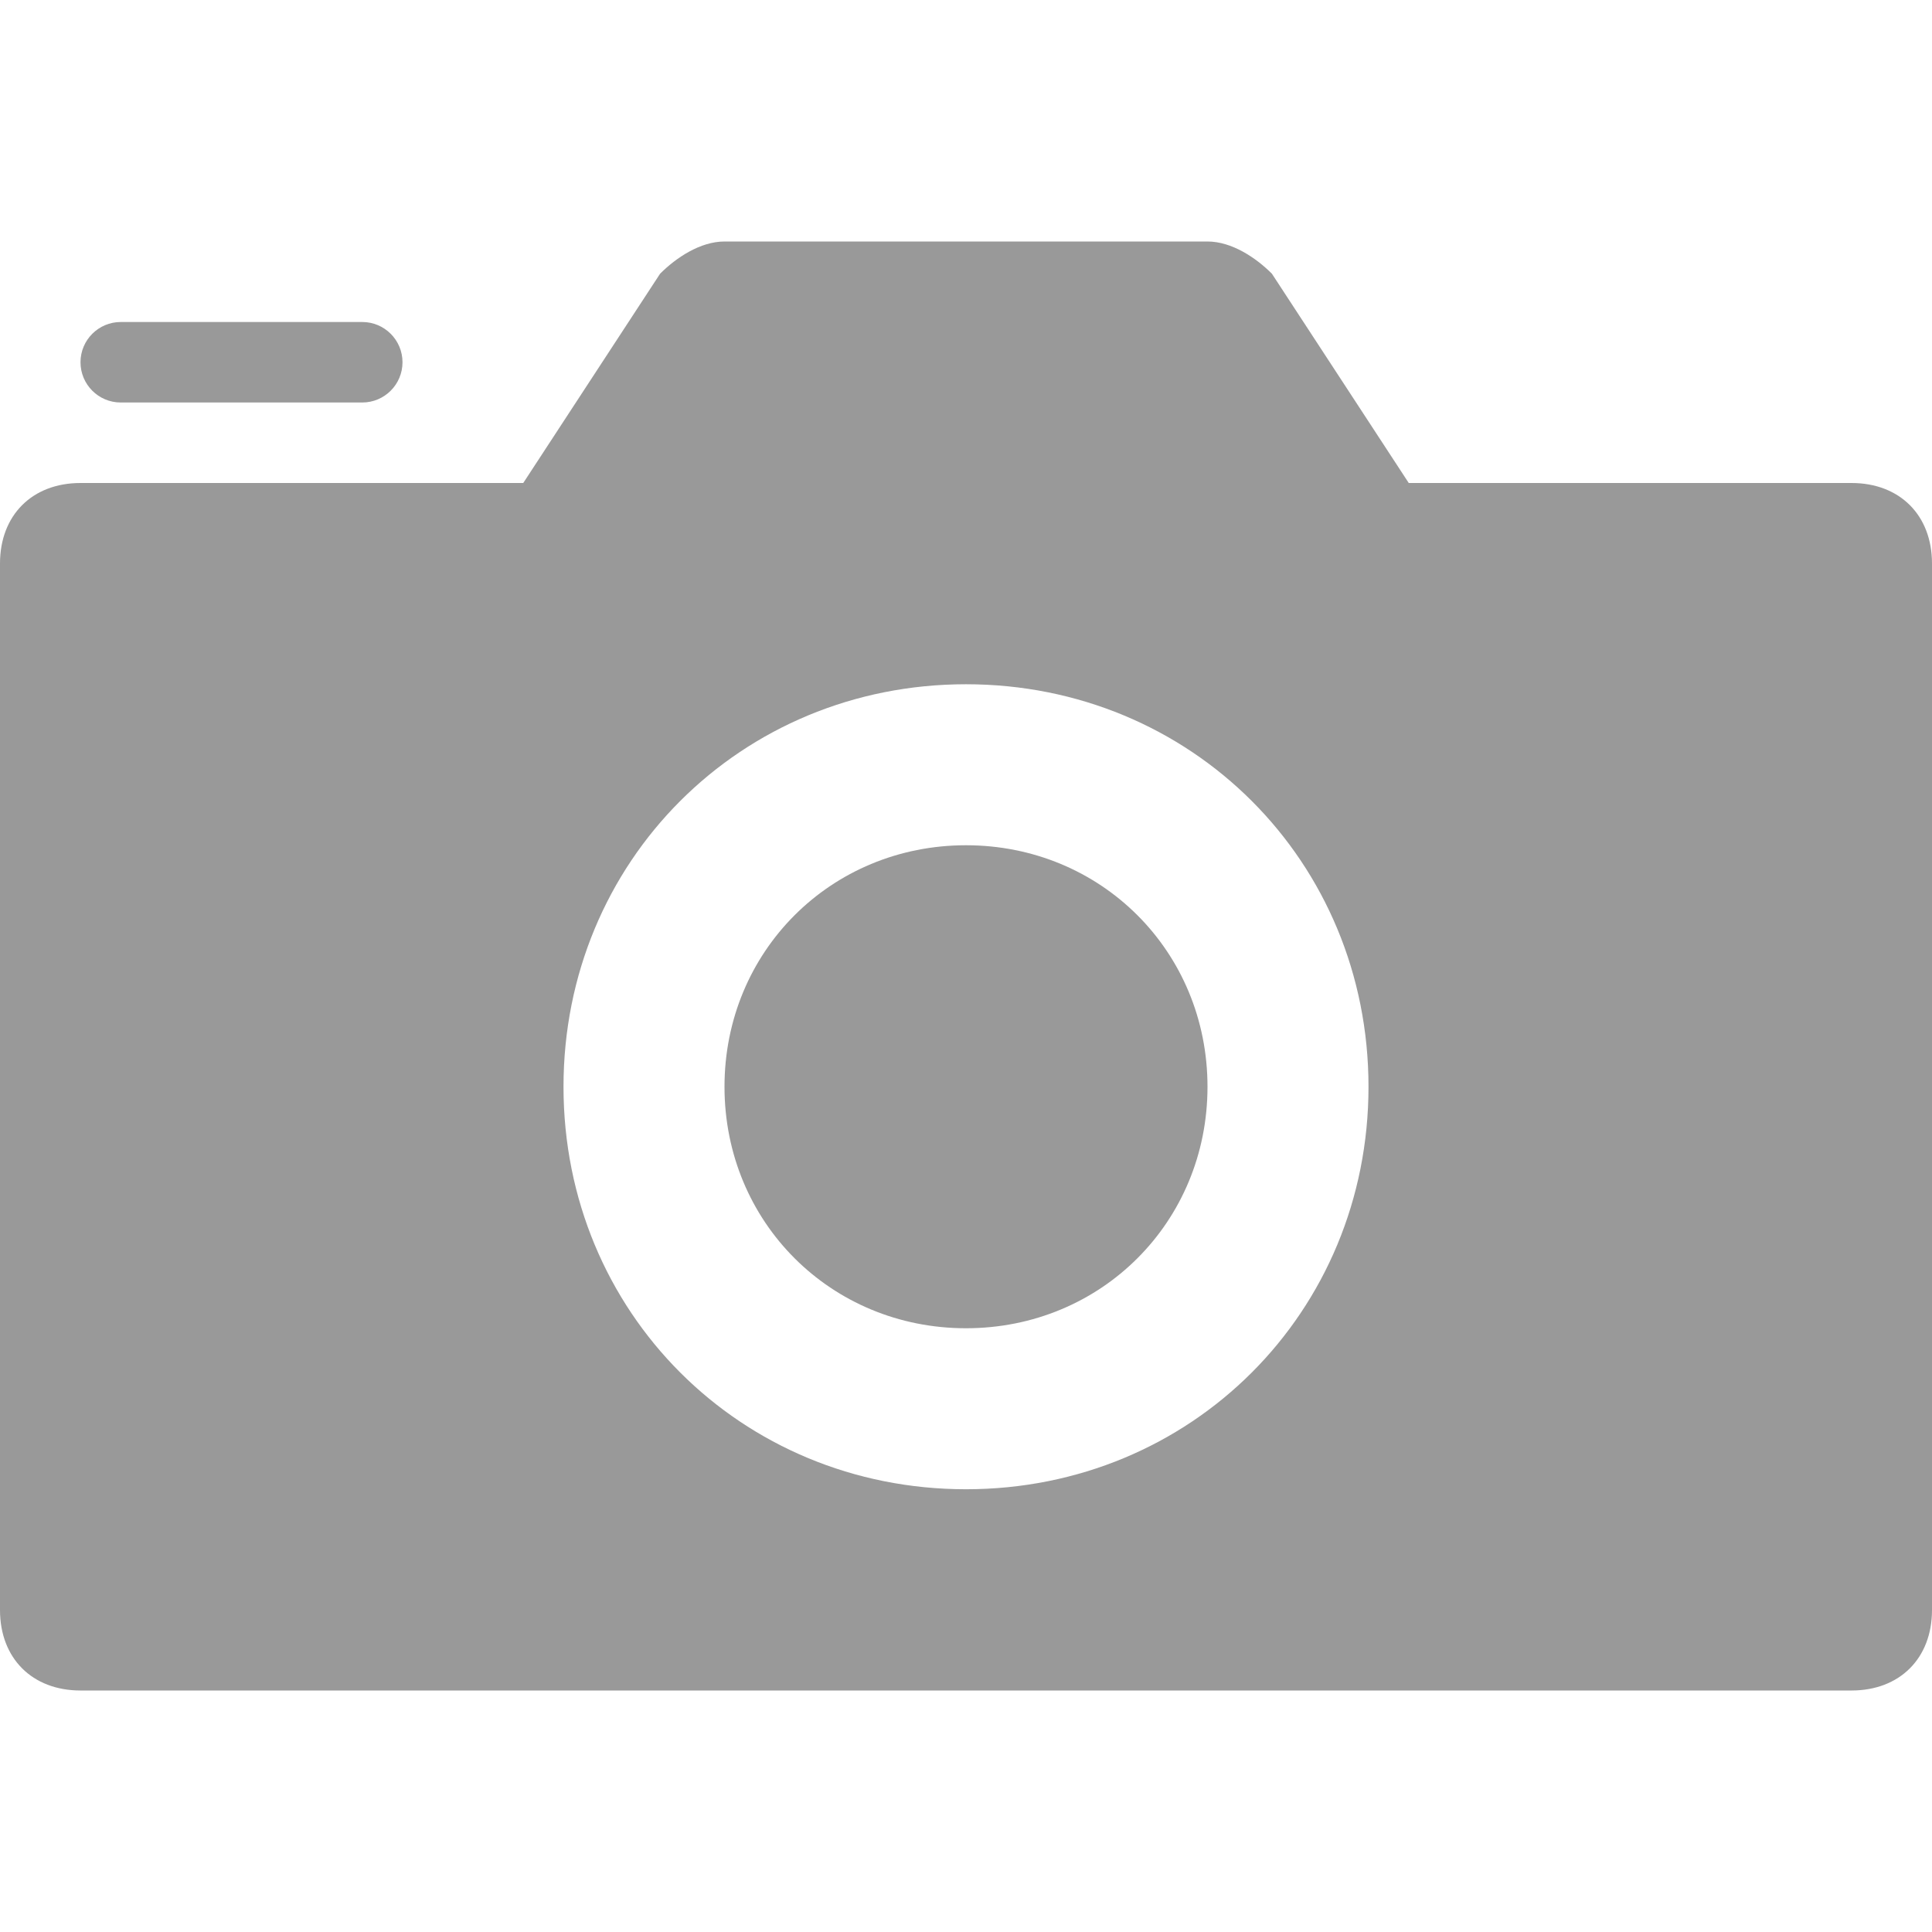
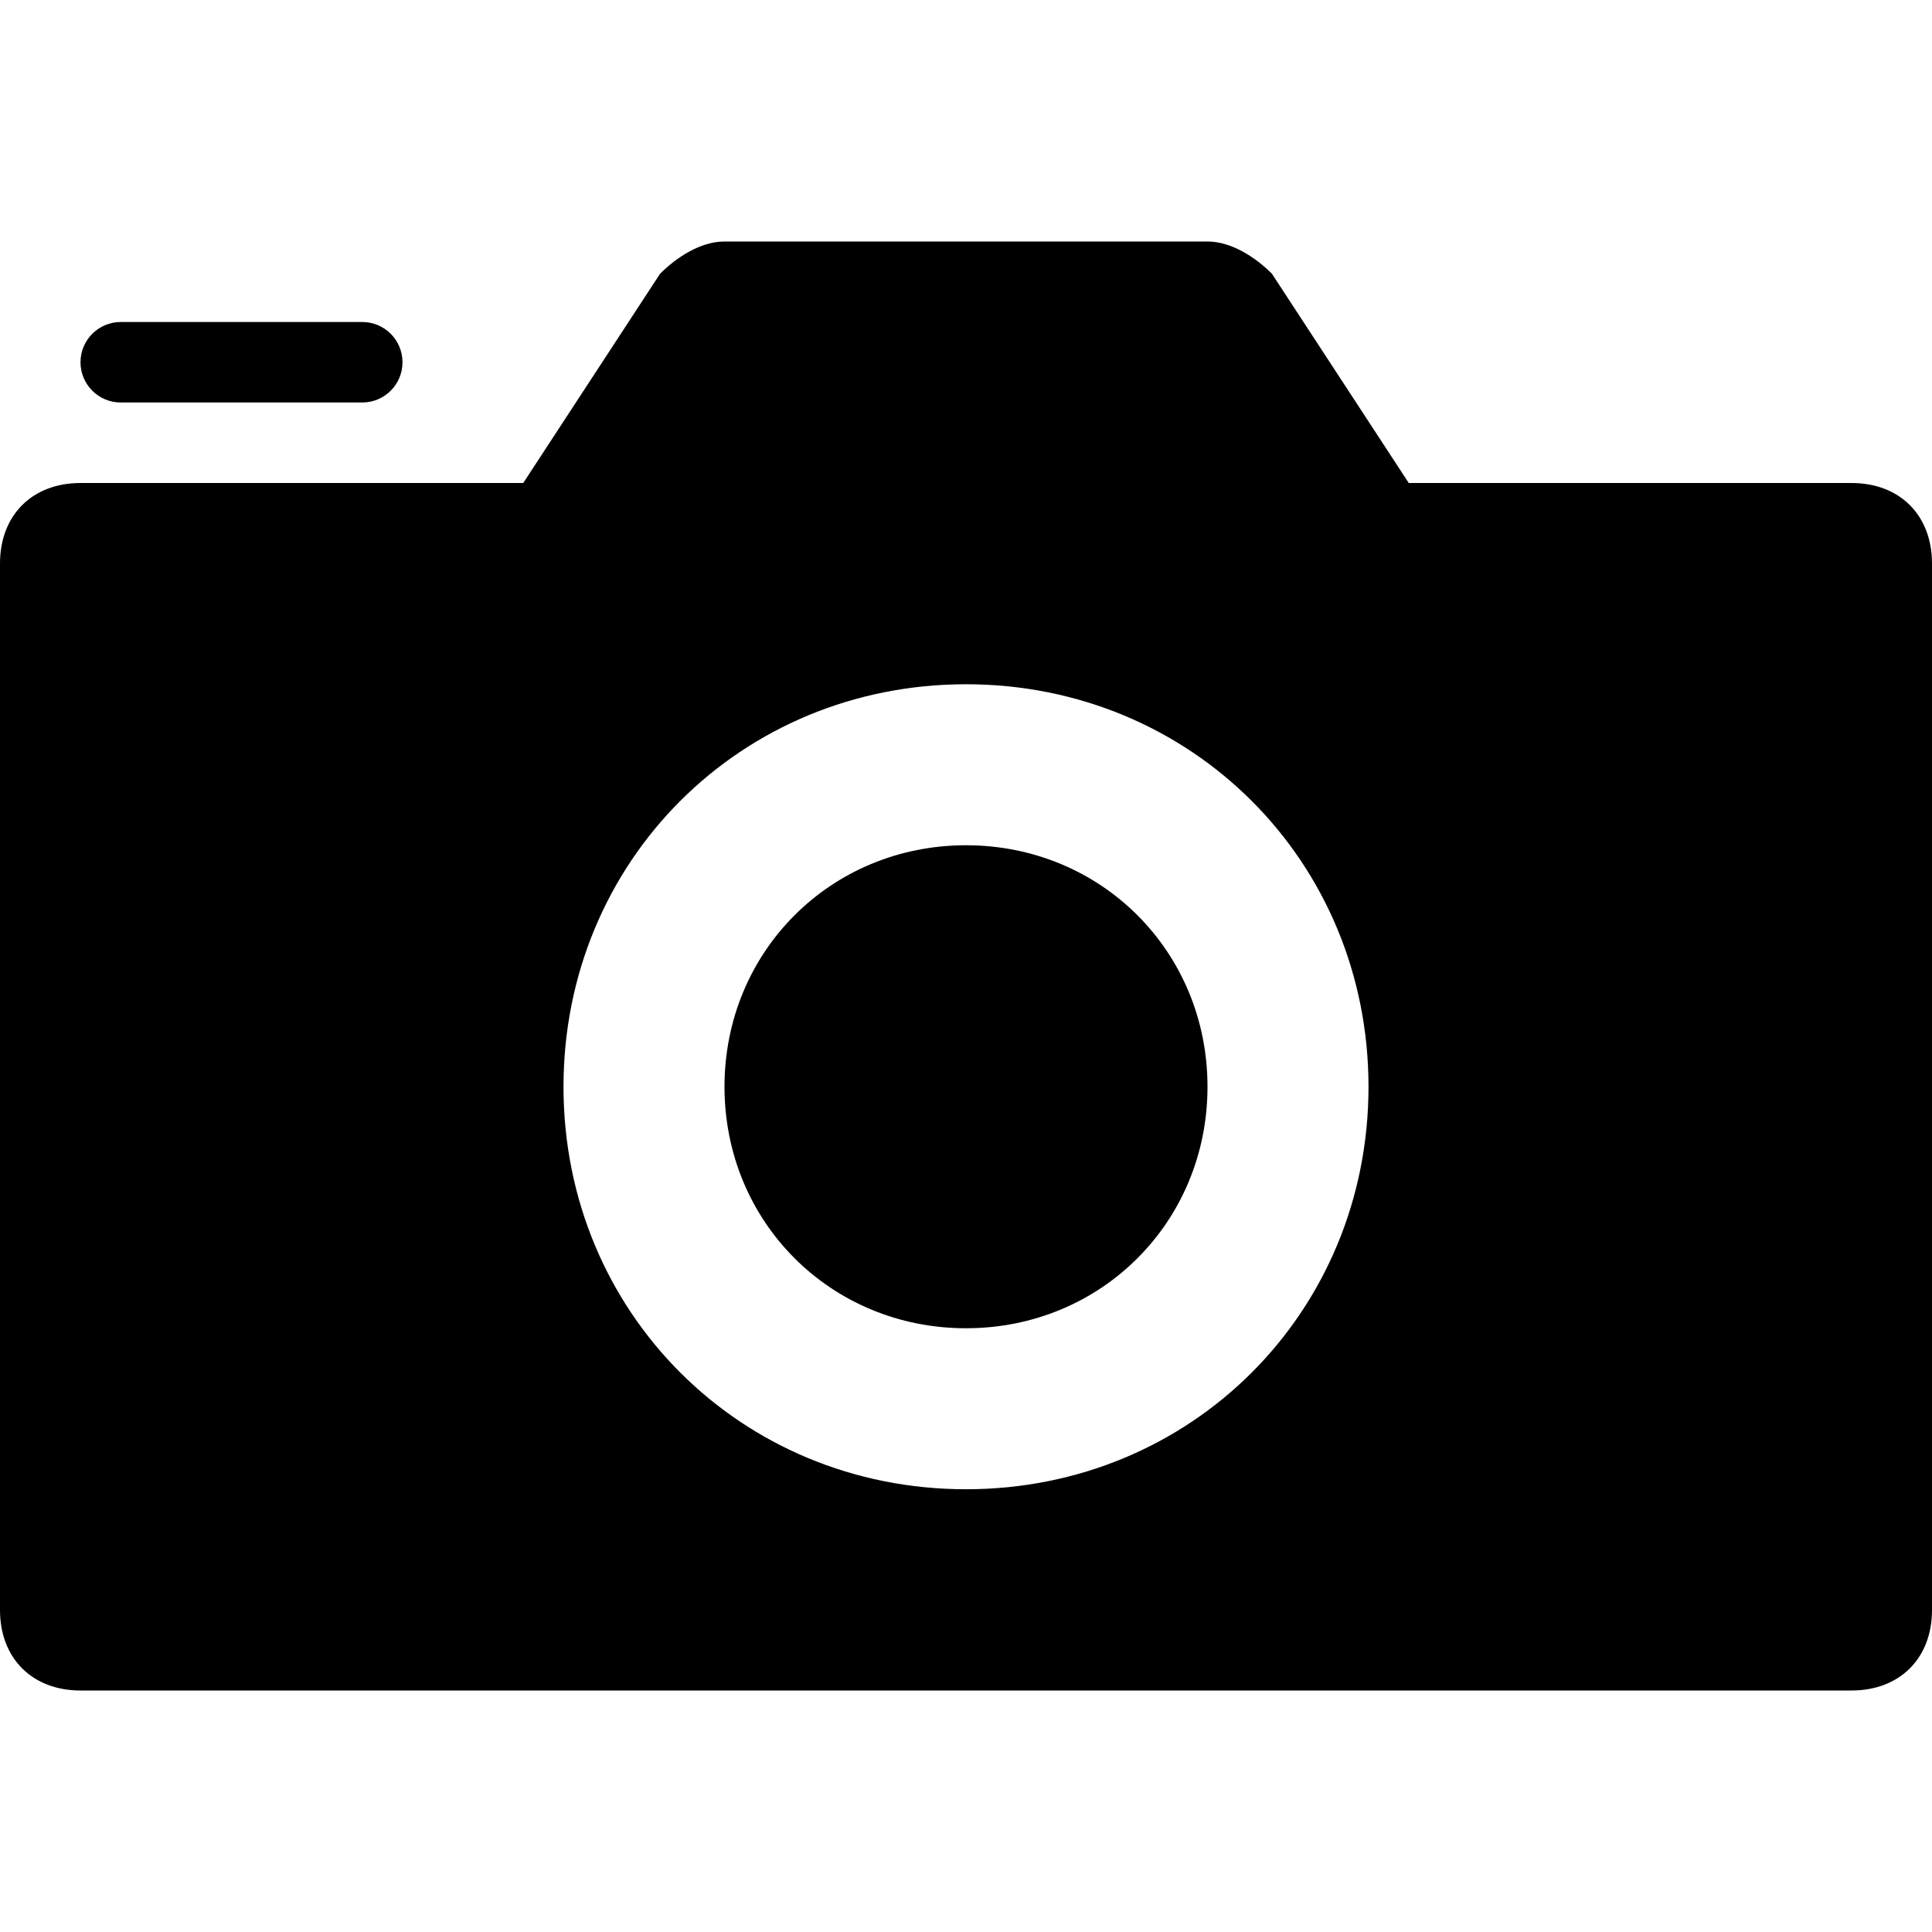
<svg xmlns="http://www.w3.org/2000/svg" width="24" height="24" viewBox="0 0 24 24">
-   <g fill="#999" fill-rule="evenodd">
+   <g class="svg-camera-fill" fill-rule="evenodd">
    <path d="M12 18.5c-2.8 0-5-2.2-5-5s2.2-5 5-5 5 2.2 5 5-2.2 5-5 5M23 6h-5.5l-1.7-2.6c-.2-.2-.5-.4-.8-.4H9c-.3 0-.6.2-.8.4L6.5 6H1c-.6 0-1 .4-1 1v13c0 .6.4 1 1 1h22c.6 0 1-.4 1-1V7c0-.6-.4-1-1-1" />
    <path d="M12 10.5c-1.68 0-3 1.32-3 3s1.32 3 3 3 3-1.32 3-3-1.32-3-3-3M1.5 5h3a.5.5 0 0 0 0-1h-3a.5.5 0 0 0 0 1" />
  </g>
</svg>
